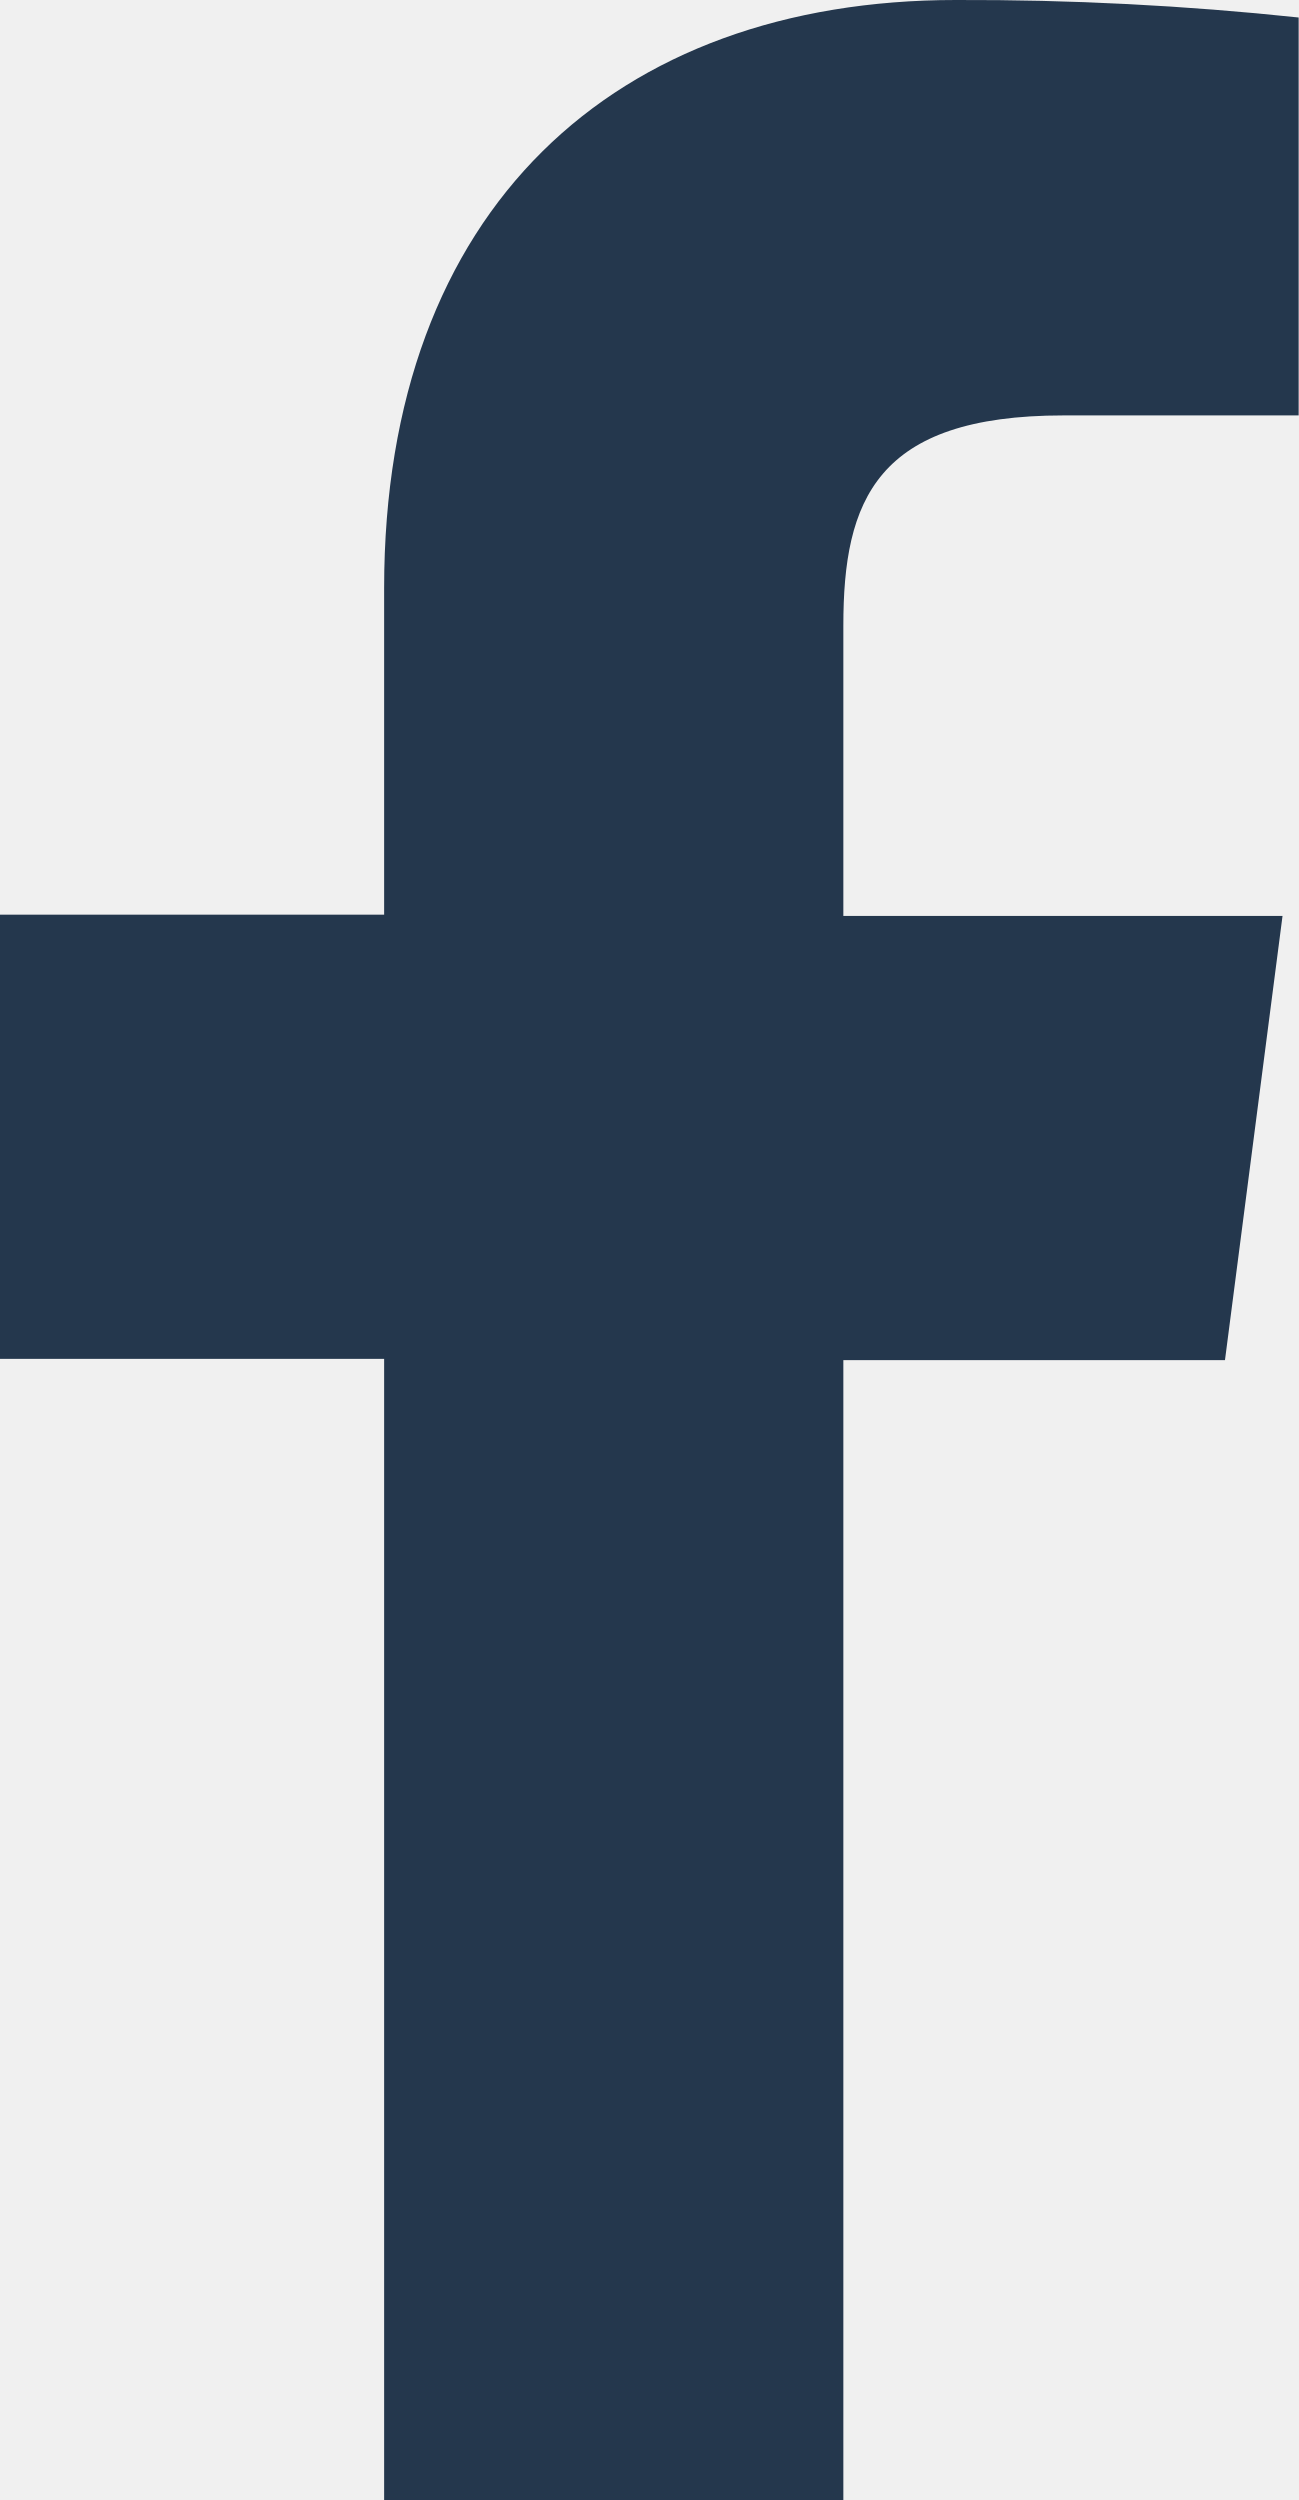
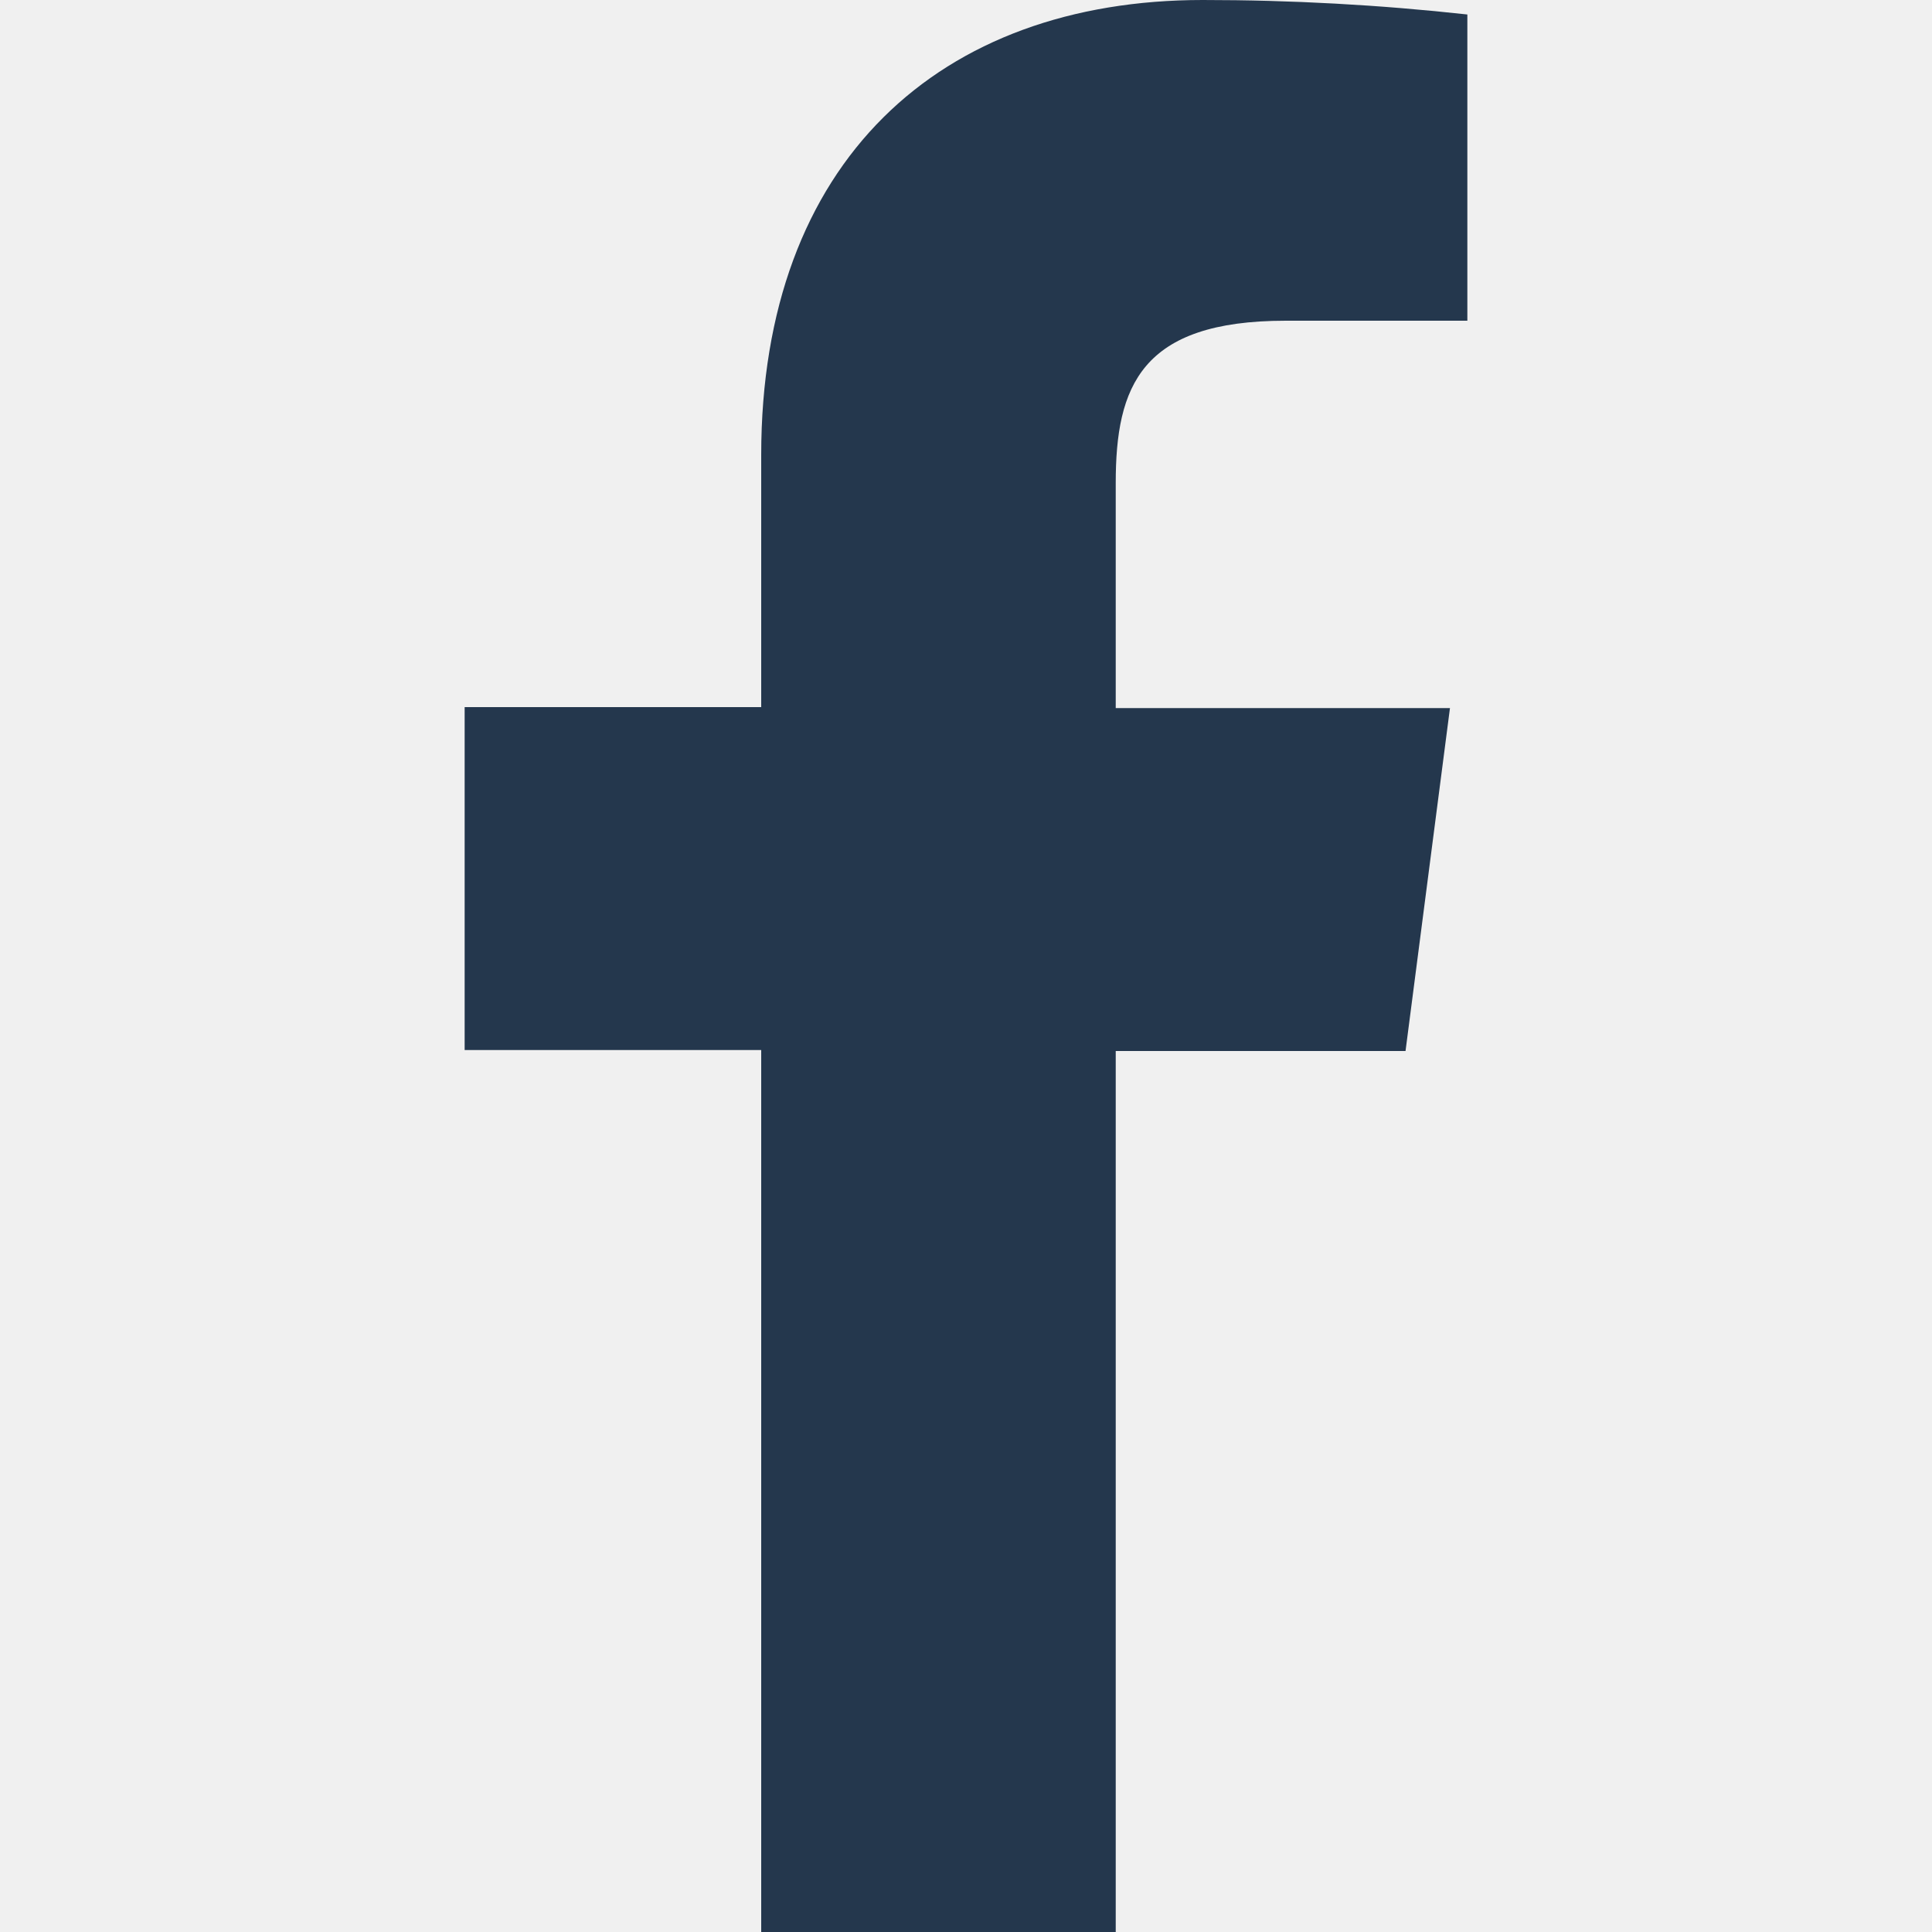
- <svg xmlns="http://www.w3.org/2000/svg" viewBox="0 0 10.38 19.98">
-   <defs>
-     <mask id="a" x="0" y="0" width="10.38" height="19.98" maskUnits="userSpaceOnUse">
-       <polygon points="5.19 19.98 0 19.98 0 0 5.19 0 10.38 0 10.38 19.98 5.19 19.98" fill="#fff" />
-     </mask>
-   </defs>
-   <g mask="url(#a)">
-     <path d="M6.74,20V10.87H9.79l.46-3.55H6.74V5C6.74,4,7,3.32,8.5,3.32h1.88V.14A25.18,25.18,0,0,0,7.64,0C4.92,0,3.07,1.66,3.07,4.7V7.31H0v3.55H3.07V20Z" fill="#24374d" />
-   </g>
+ <svg xmlns="http://www.w3.org/2000/svg" viewBox="0 0 20 20">
+   <path d="M7.88,4.71V7.32H4.81v3.55H7.88V20h3.67V10.88h3l.46-3.55H11.55V5c0-1,.26-1.68,1.76-1.68h1.88V.15A25,25,0,0,0,12.45,0C9.73,0,7.88,1.67,7.88,4.71Z" fill="#24374d" />
</svg>
